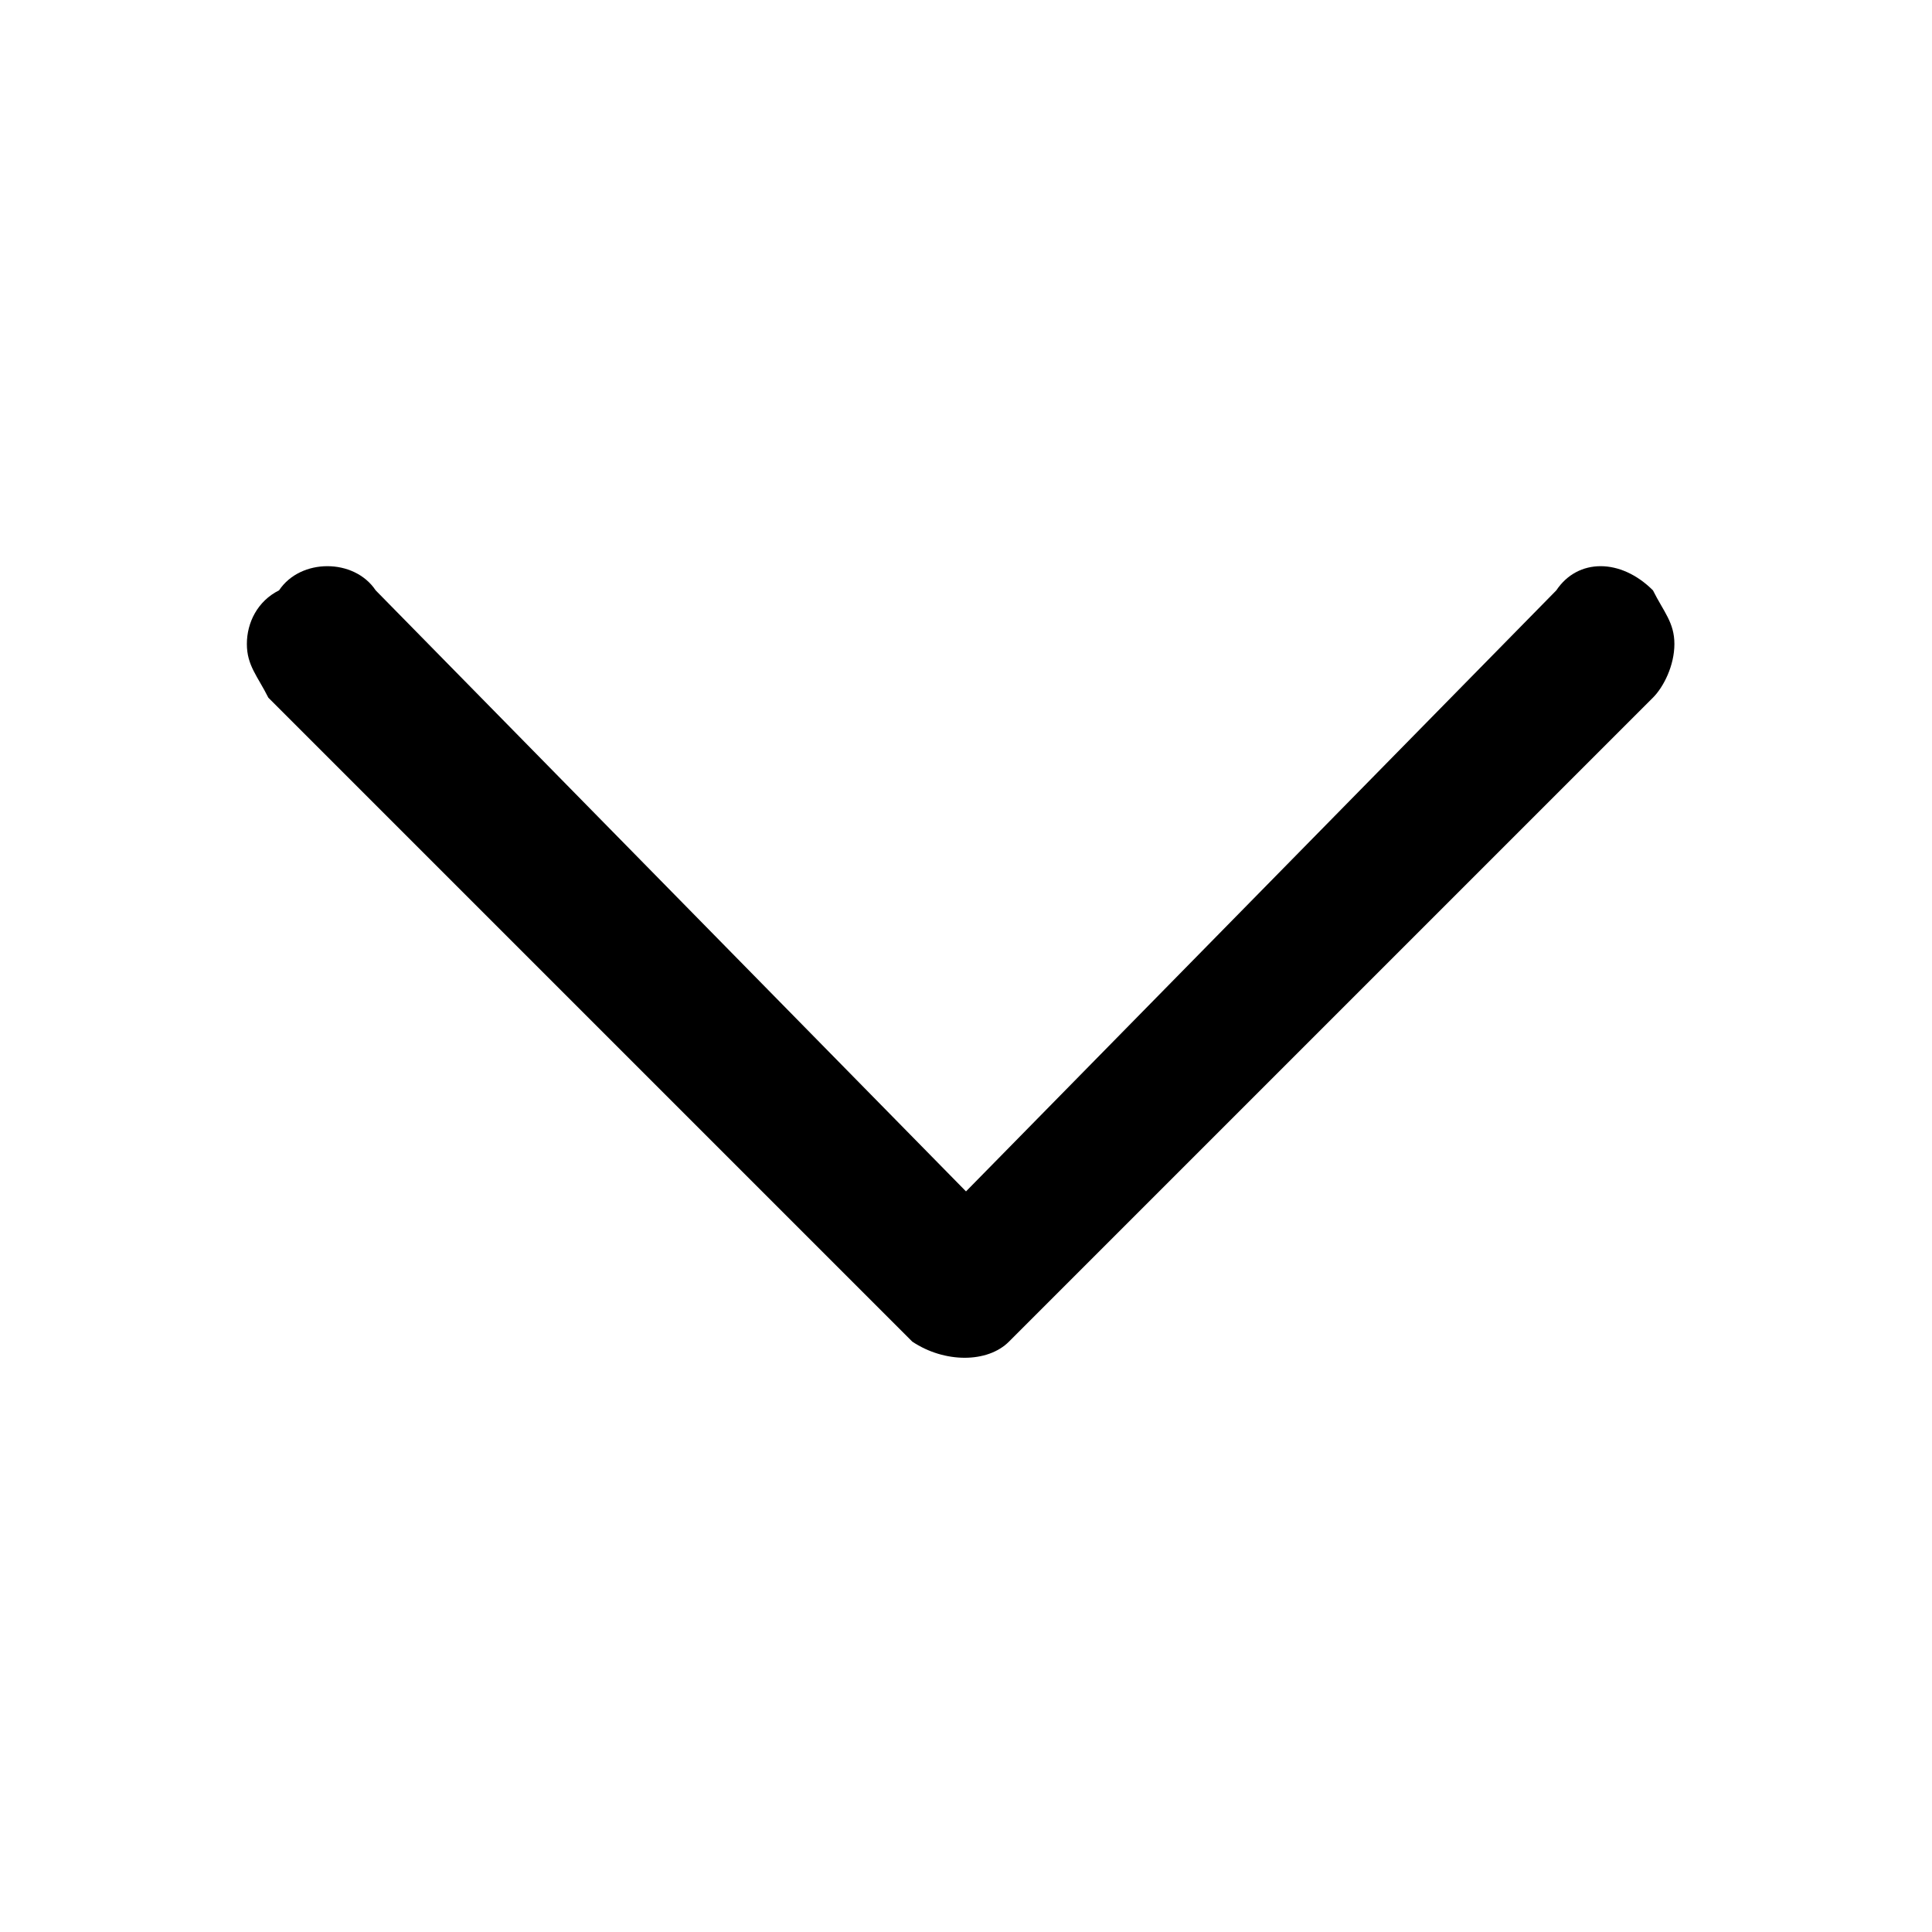
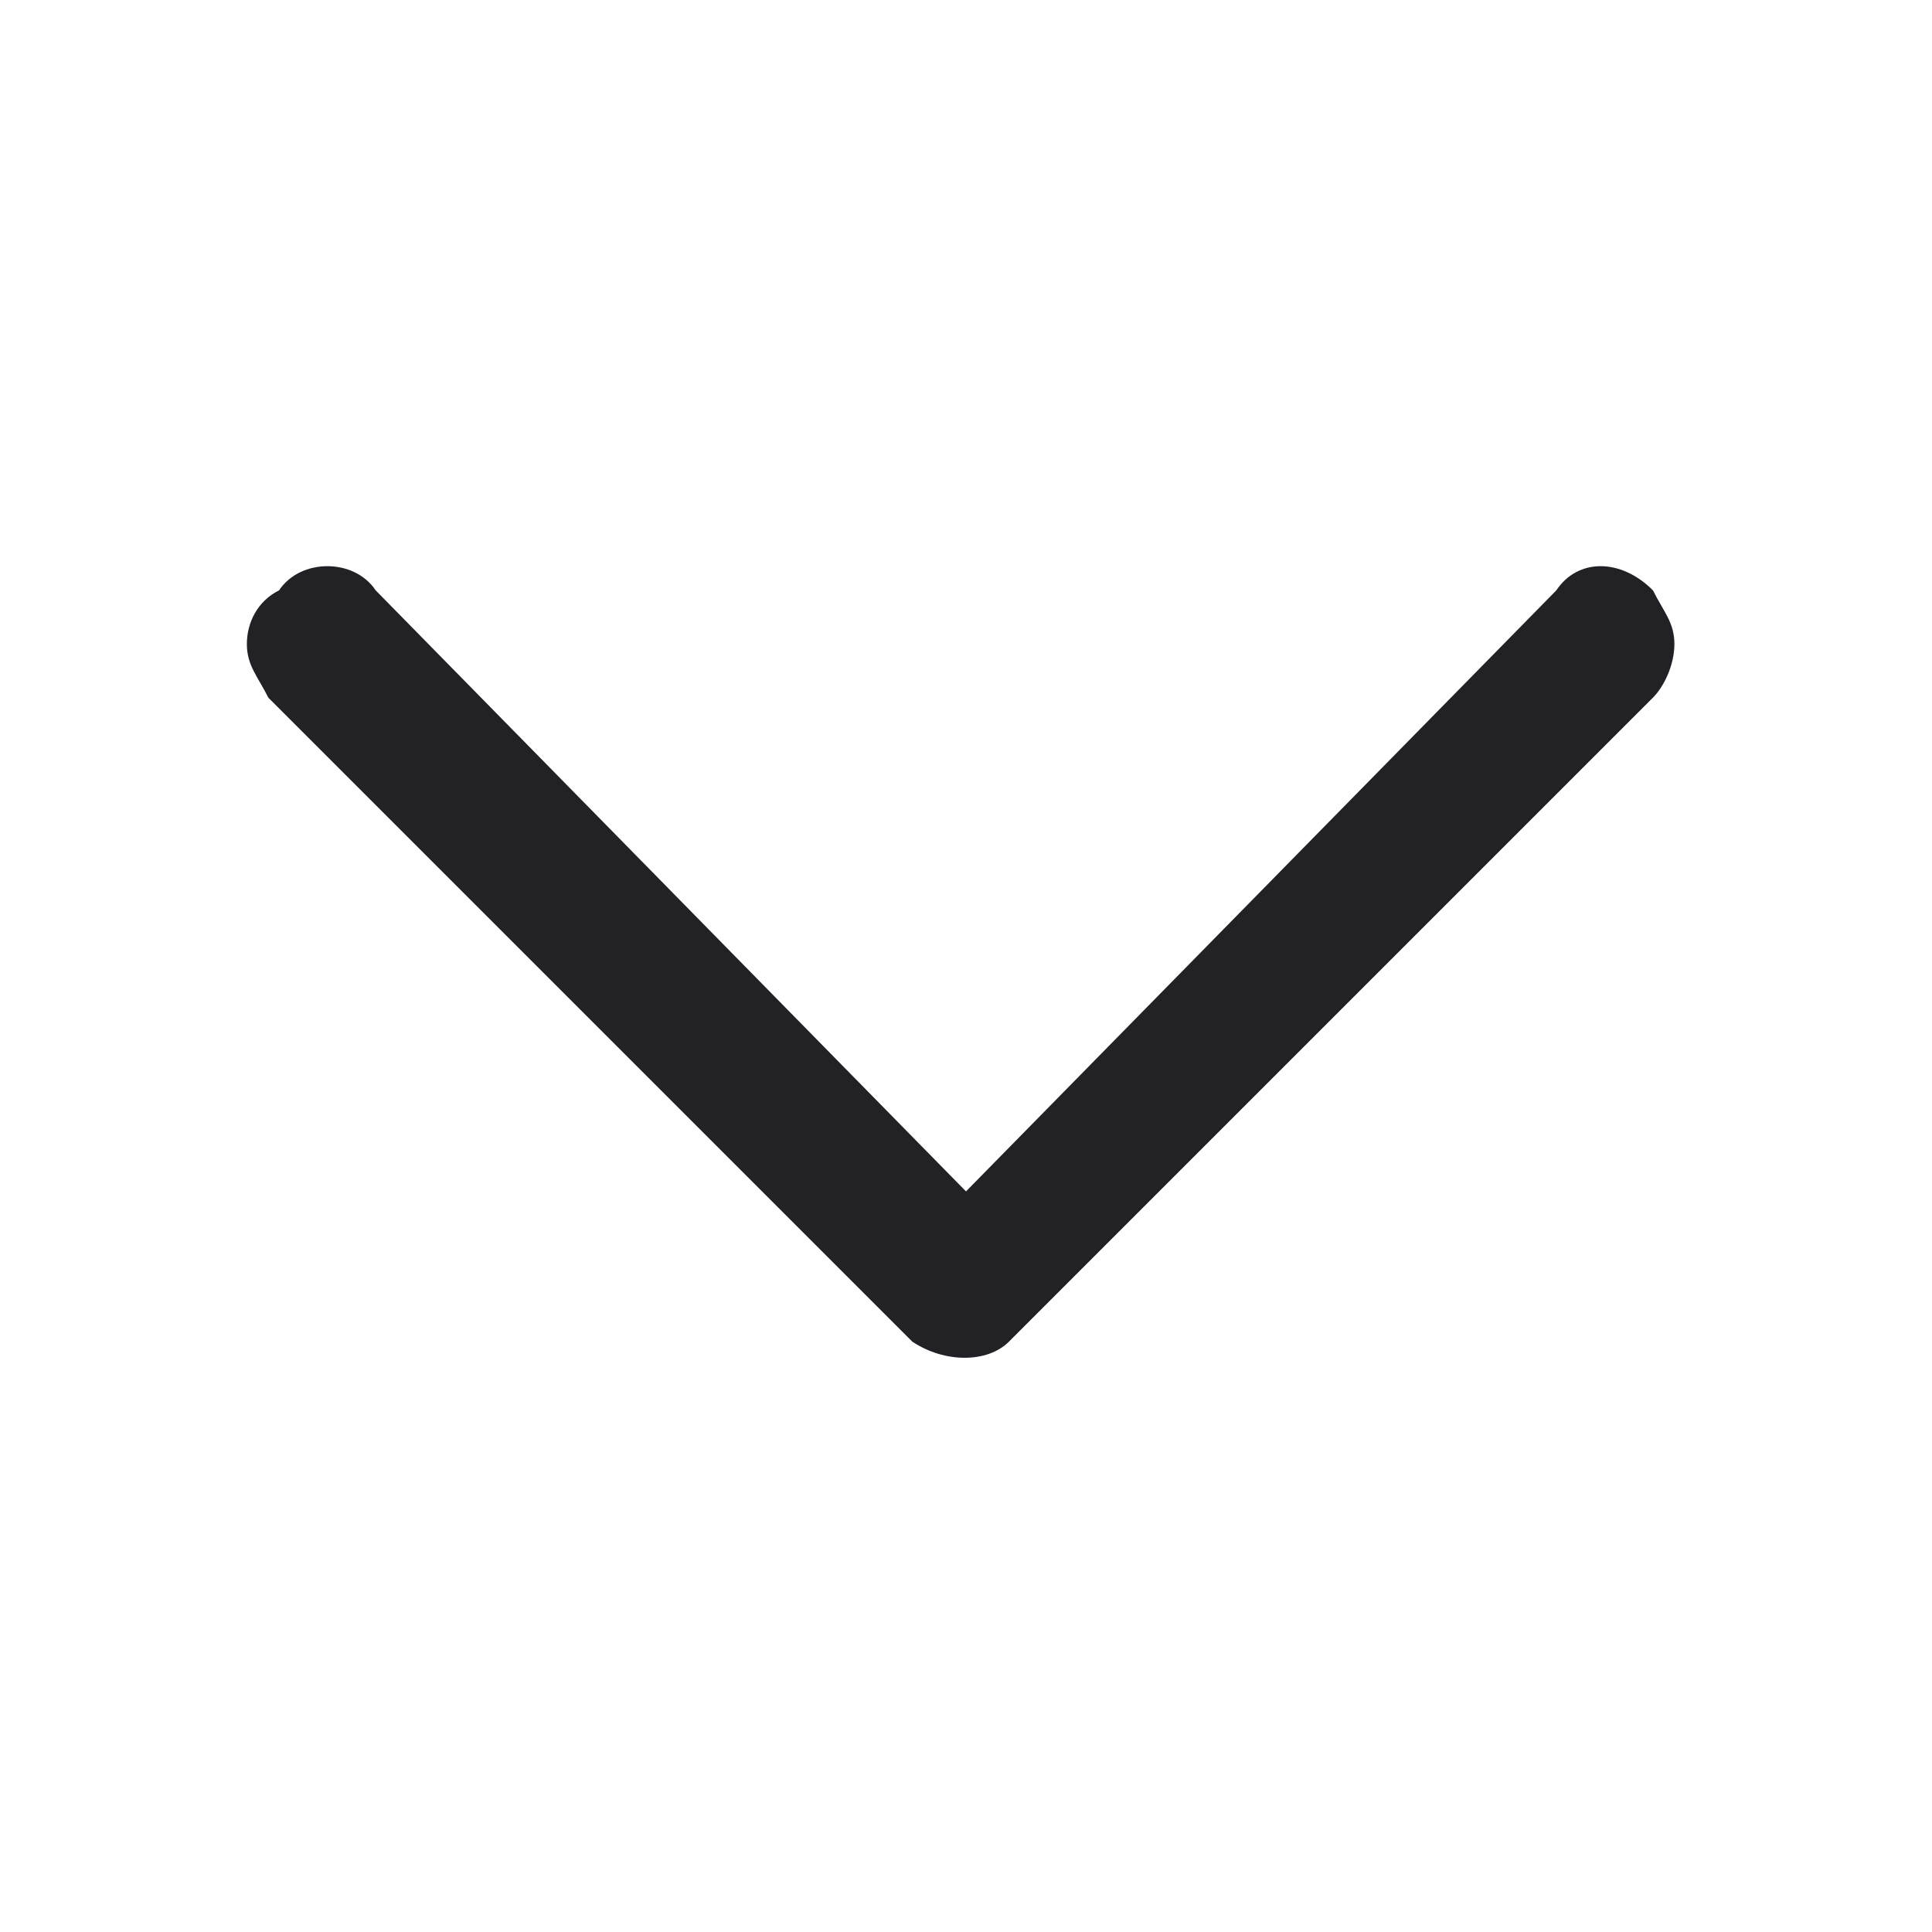
- <svg xmlns="http://www.w3.org/2000/svg" viewBox="0 0 18 18">
-   <path d="M9.4,12.5l6-6c0.1-0.1,0.2-0.3,0.2-0.5c0-0.2-0.1-0.3-0.2-0.5c-0.3-0.3-0.7-0.3-0.9,0L9,11.1L3.5,5.5c-0.2-0.3-0.7-0.3-0.9,0C2.4,5.6,2.3,5.8,2.3,6v0c0,0.2,0.1,0.3,0.2,0.5l6,6C8.8,12.7,9.2,12.7,9.4,12.5L9.4,12.5z" />
+ <svg xmlns="http://www.w3.org/2000/svg" width="18" height="18" viewBox="0 0 18 18">
+   <path fill="#212126" d="M9.4,12.5l6-6c0.1-0.1,0.2-0.3,0.2-0.5c0-0.2-0.1-0.3-0.2-0.5c-0.3-0.3-0.7-0.3-0.9,0L9,11.1L3.5,5.5c-0.2-0.3-0.7-0.3-0.9,0C2.4,5.6,2.3,5.8,2.3,6v0c0,0.2,0.1,0.3,0.2,0.5l6,6C8.8,12.7,9.2,12.7,9.4,12.5L9.4,12.5z" />
</svg>
